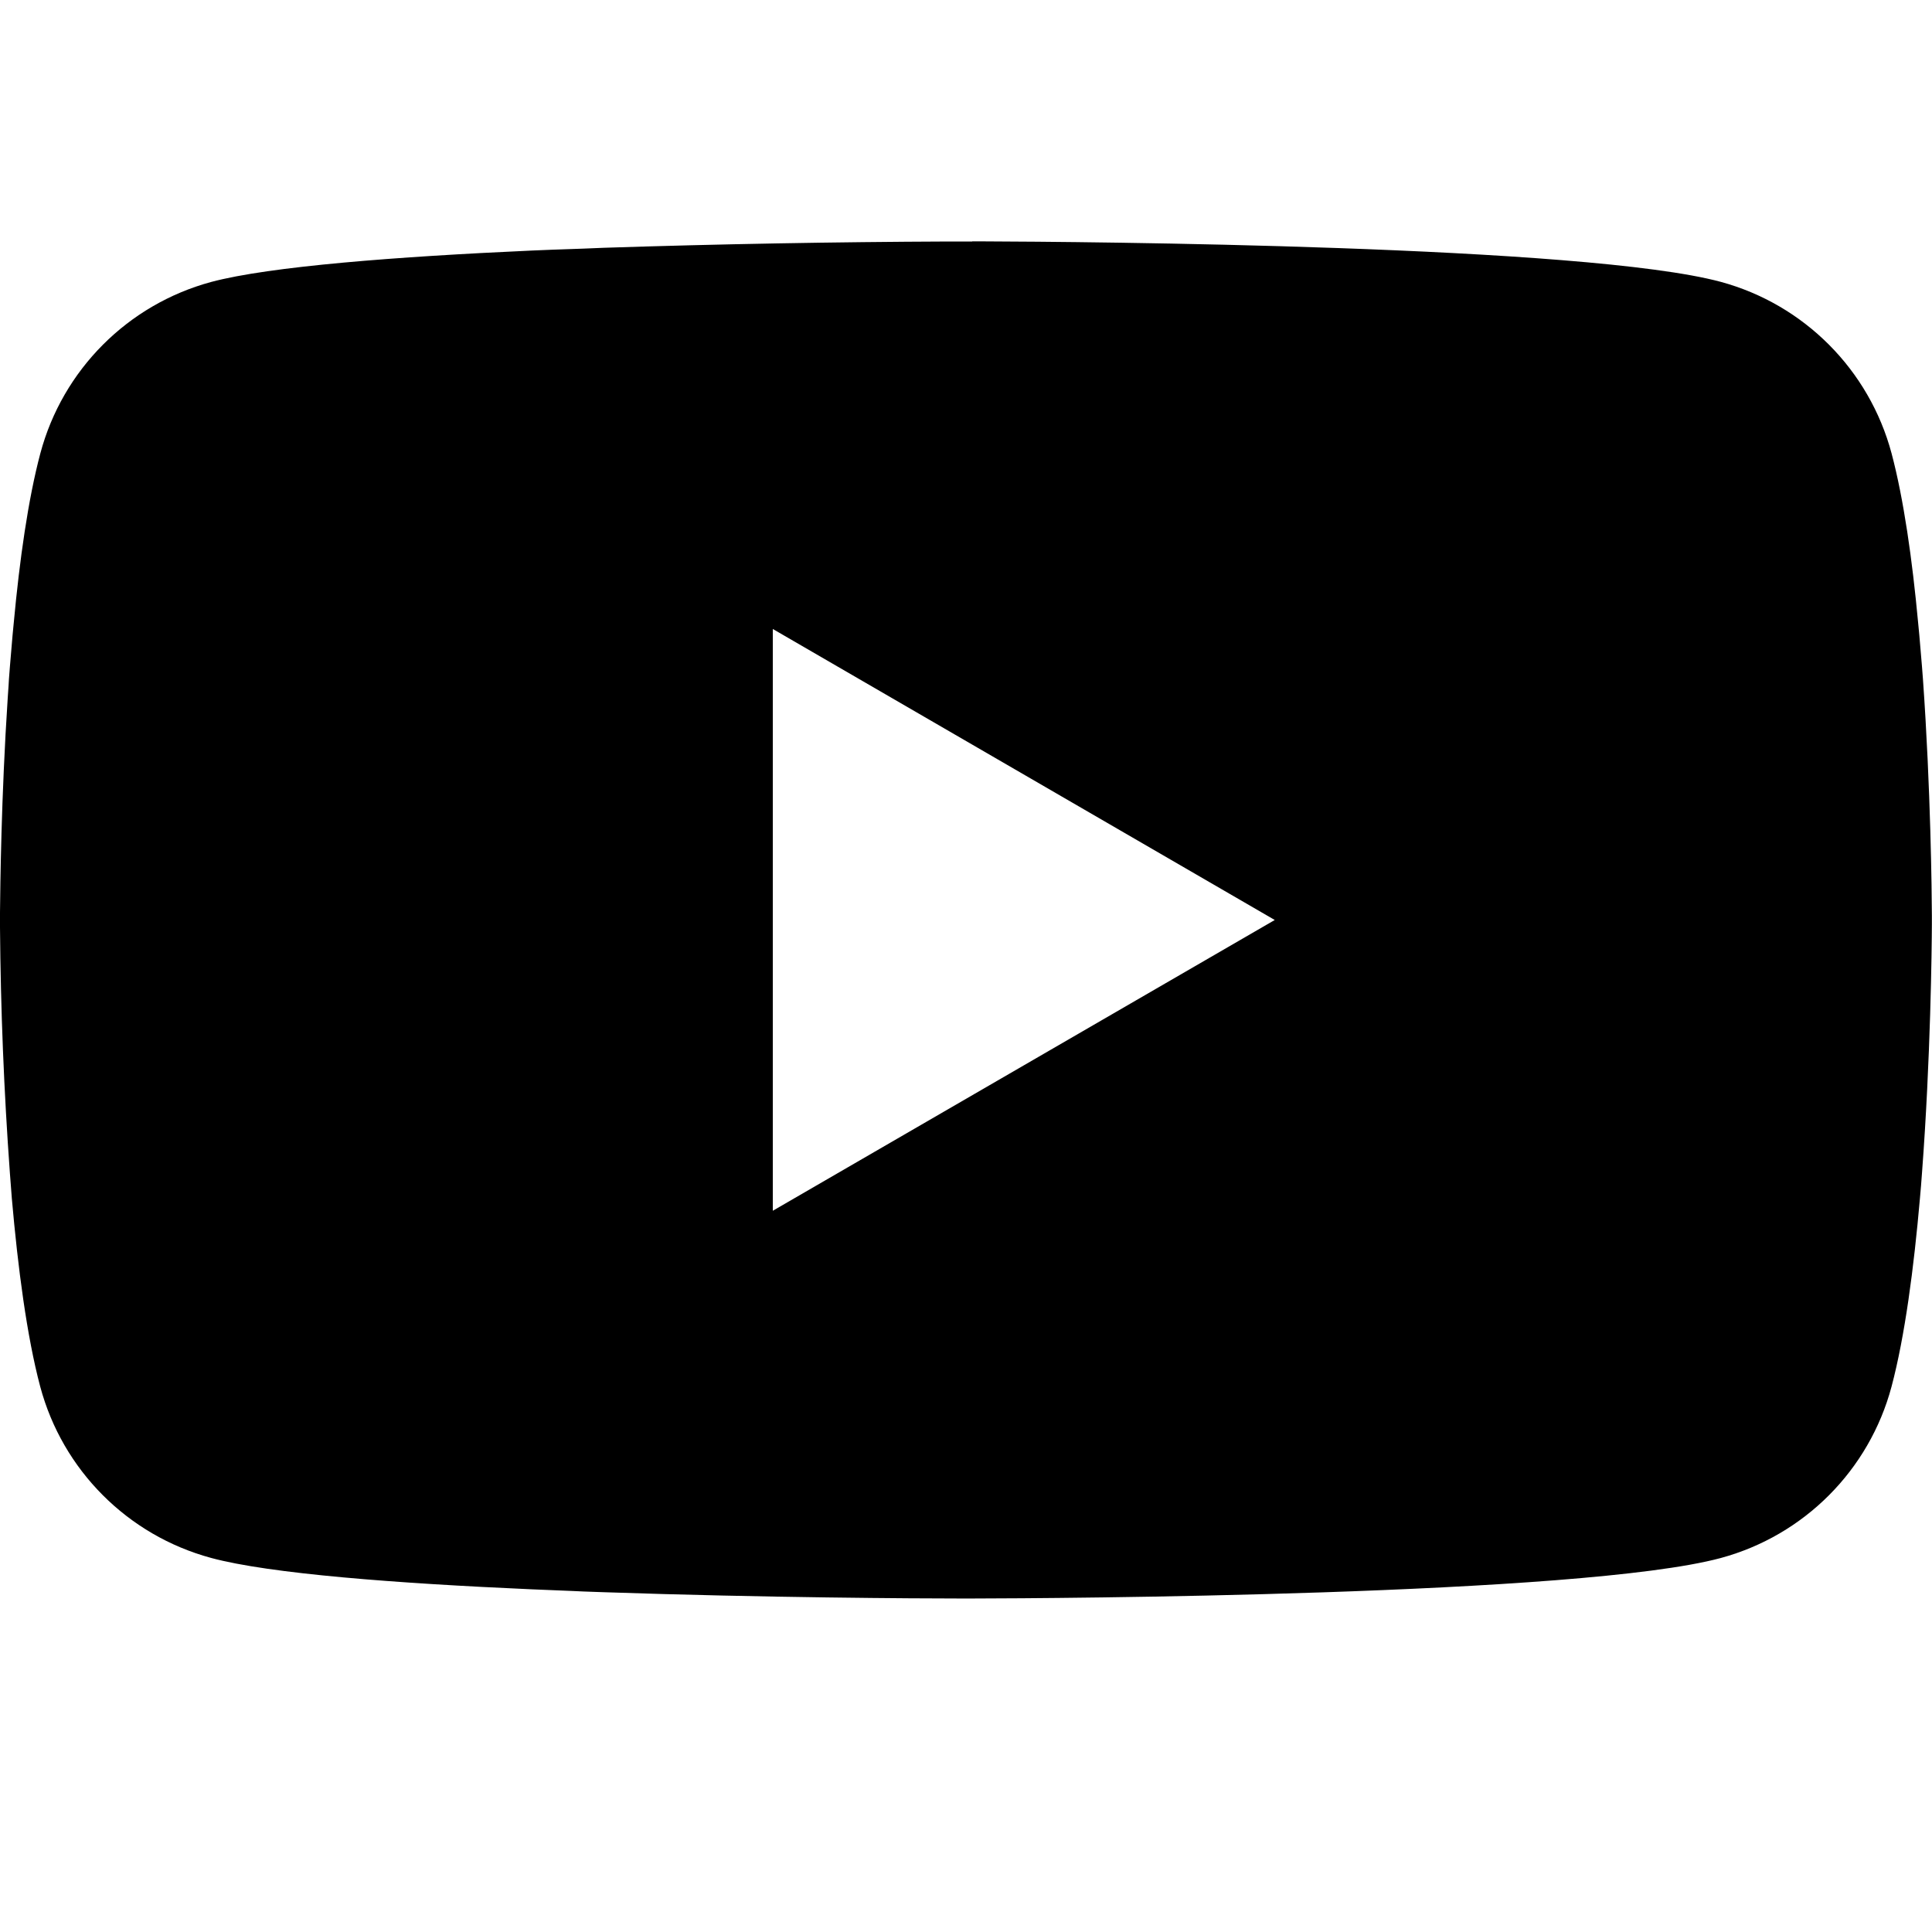
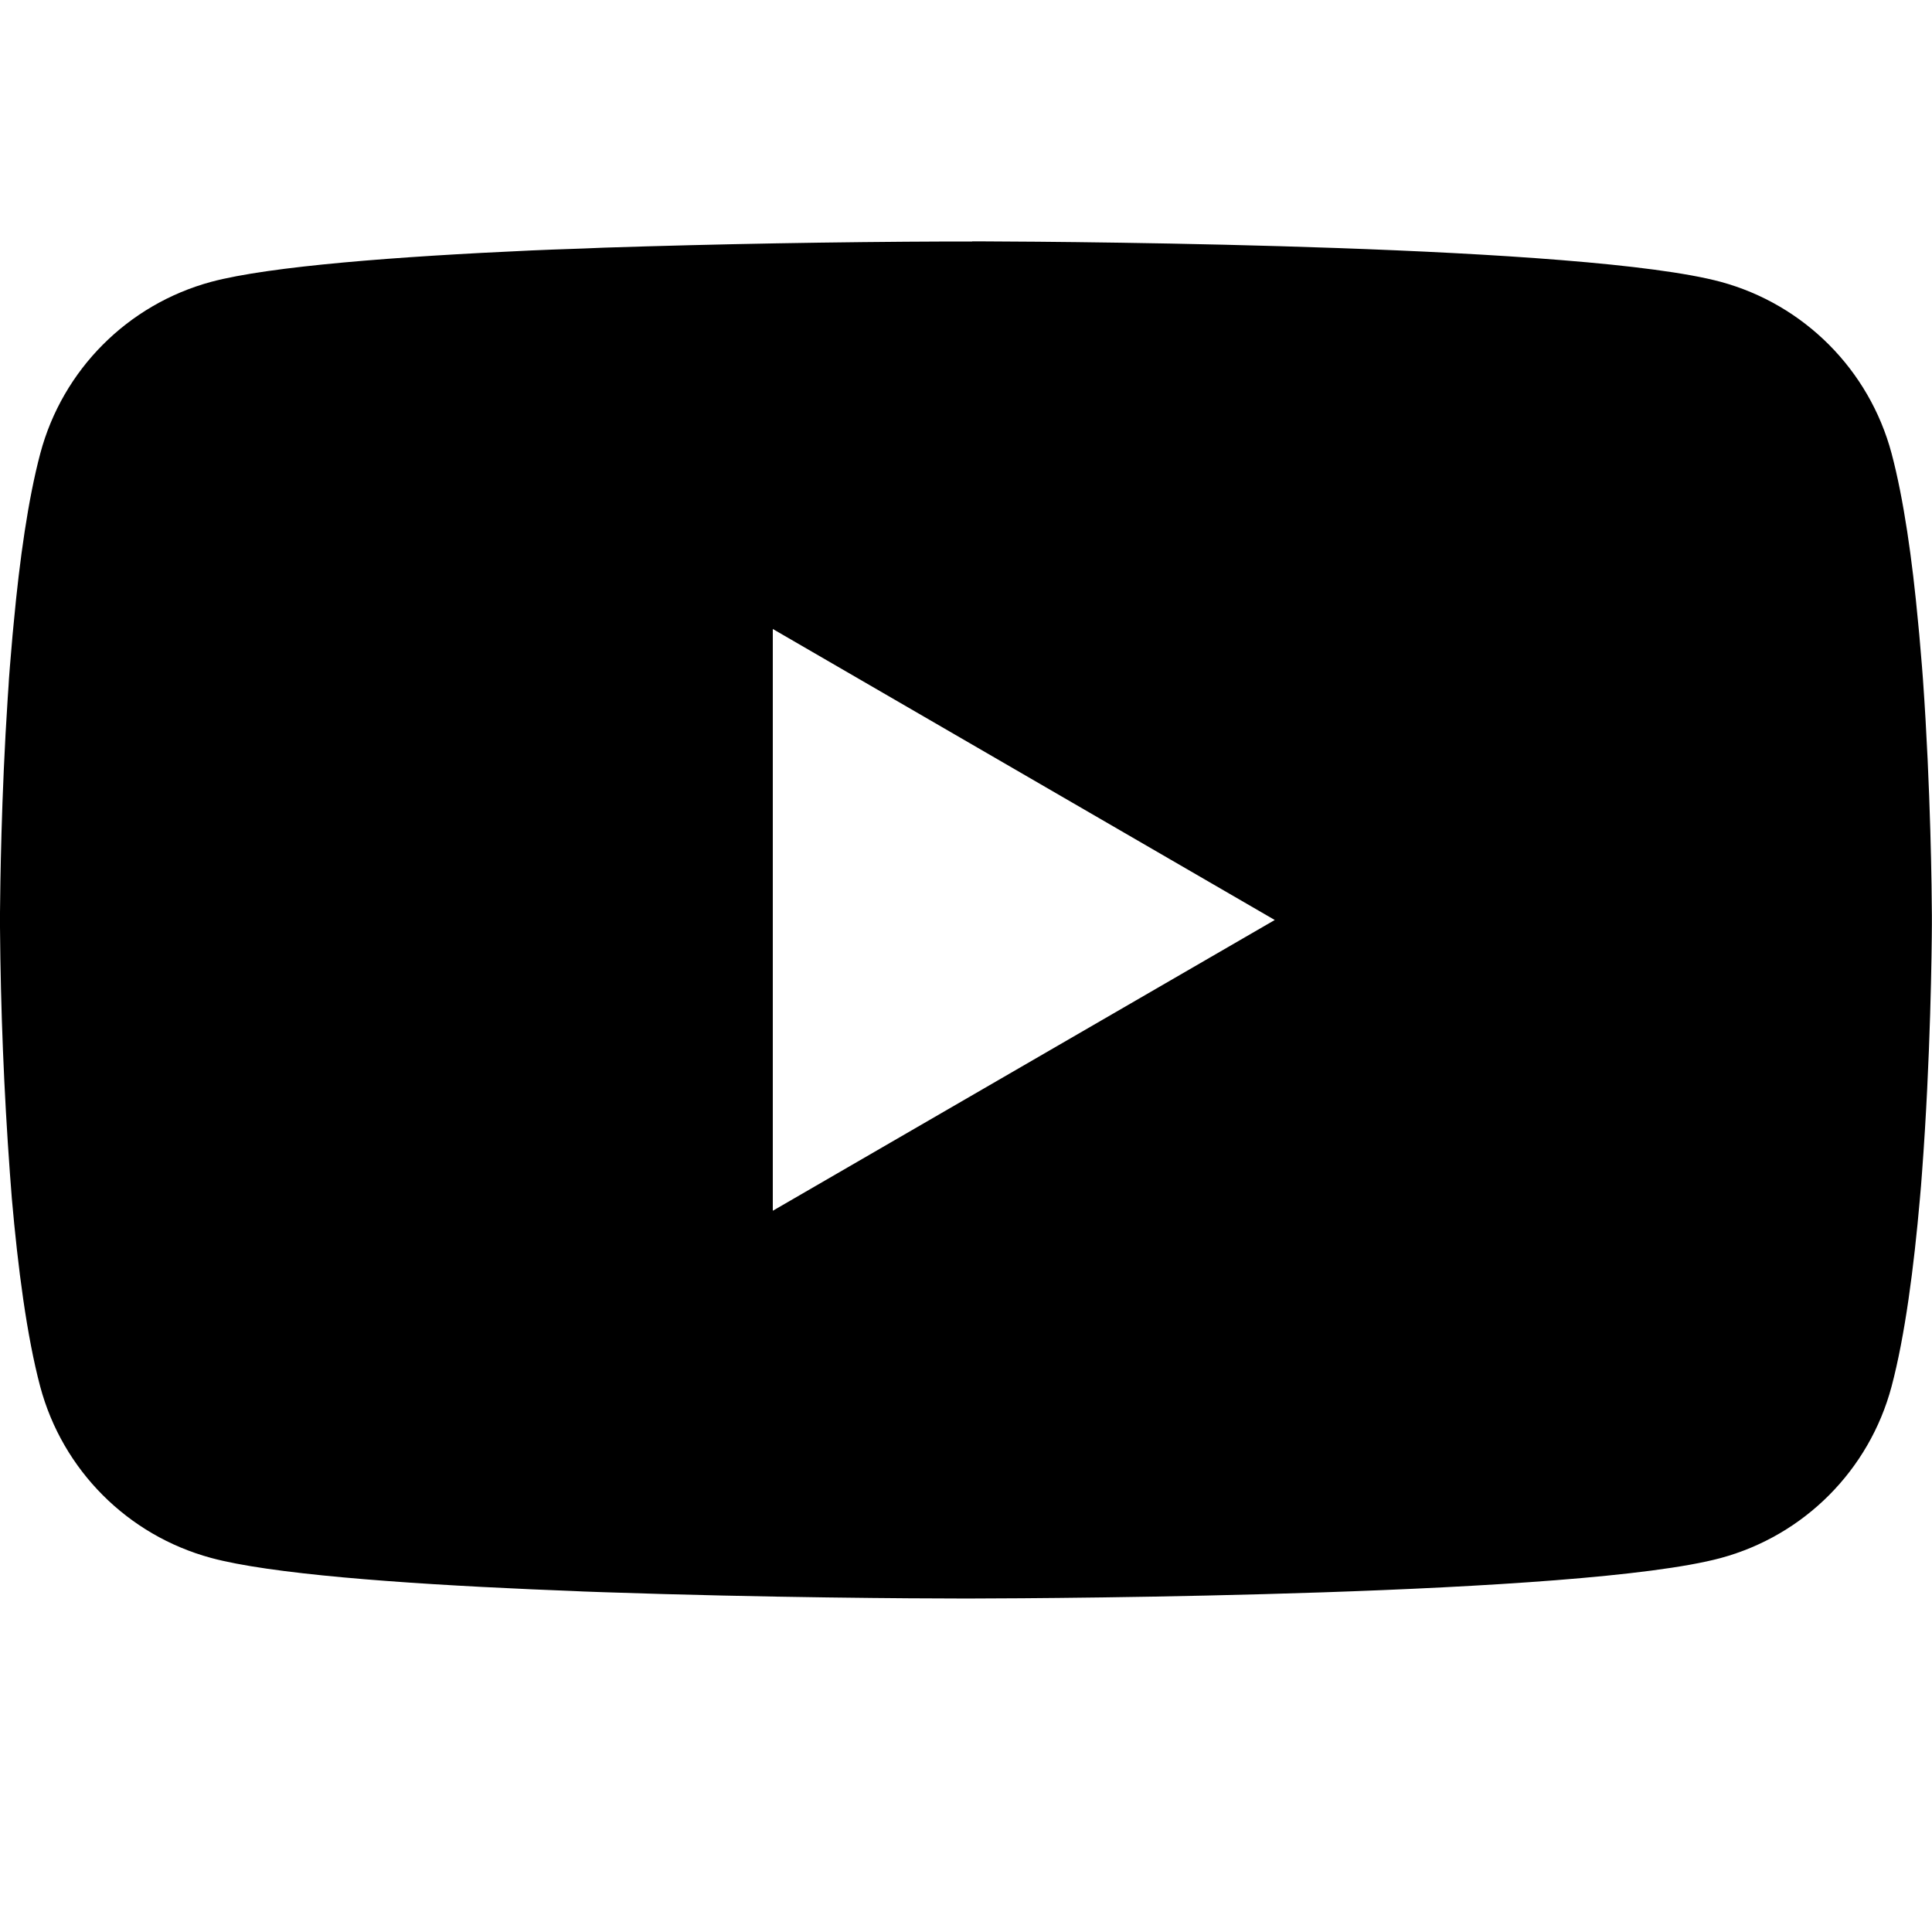
<svg xmlns="http://www.w3.org/2000/svg" width="16" height="16" fill="currentColor" class="bi bi-youtube" viewBox="0 0 16 16">
-   <path d="M8.051 1.999h.089c.822.003 4.987.033 6.11.335a2.01 2.01 0 0 1 1.415 1.42c.101.38.172.883.22 1.402l.01.104.022.26.008.104c.065.914.073 1.77.074 1.957v.075c-.001.194-.01 1.108-.082 2.06l-.008.105-.009.104c-.05.572-.124 1.14-.235 1.558a2.007 2.007 0 0 1-1.415 1.42c-1.16.312-5.569.334-6.18.335h-.142c-.309 0-1.587-.006-2.927-.052l-.17-.006-.087-.004-.171-.007-.171-.007c-1.11-.049-2.167-.128-2.654-.26a2.007 2.007 0 0 1-1.415-1.419c-.111-.417-.185-.986-.235-1.558L.09 9.82l-.008-.104A31.4 31.4 0 0 1 0 7.68v-.122C.002 7.343.01 6.6.064 5.78l.007-.103.003-.052.008-.104.022-.26.01-.104c.048-.519.119-1.023.22-1.402a2.007 2.007 0 0 1 1.415-1.42c.487-.13 1.544-.21 2.654-.26l.17-.007.172-.006.086-.003.171-.007A99.788 99.788 0 0 1 7.858 2h.193zM6.4 5.209v4.818l4.157-2.408L6.4 5.209z" />
+   <path d="M8.051 1.999h.089c.822.003 4.987.033 6.11.335a2.01 2.01 0 0 1 1.415 1.42c.101.38.172.883.22 1.402l.01.104.022.26.008.104c.065.914.073 1.77.074 1.957v.075c-.001.194-.01 1.108-.082 2.06l-.008.105-.009.104c-.05.572-.124 1.14-.235 1.558a2.007 2.007 0 0 1-1.415 1.42c-1.16.312-5.569.334-6.18.335h-.142c-.309 0-1.587-.006-2.927-.052l-.17-.006-.087-.004-.171-.007-.171-.007c-1.11-.049-2.167-.128-2.654-.26a2.007 2.007 0 0 1-1.415-1.419c-.111-.417-.185-.986-.235-1.558L.09 9.82l-.008-.104A31.4 31.4 0 0 1 0 7.68v-.123c.002-.215.01-.958.064-1.778l.007-.103.003-.052.008-.104.022-.26.01-.104c.048-.519.119-1.023.22-1.402a2.007 2.007 0 0 1 1.415-1.42c.487-.13 1.544-.21 2.654-.26l.17-.007.172-.006.086-.003.171-.007A99.788 99.788 0 0 1 7.858 2h.193zM6.4 5.209v4.818l4.157-2.408L6.4 5.209z" />
</svg>
